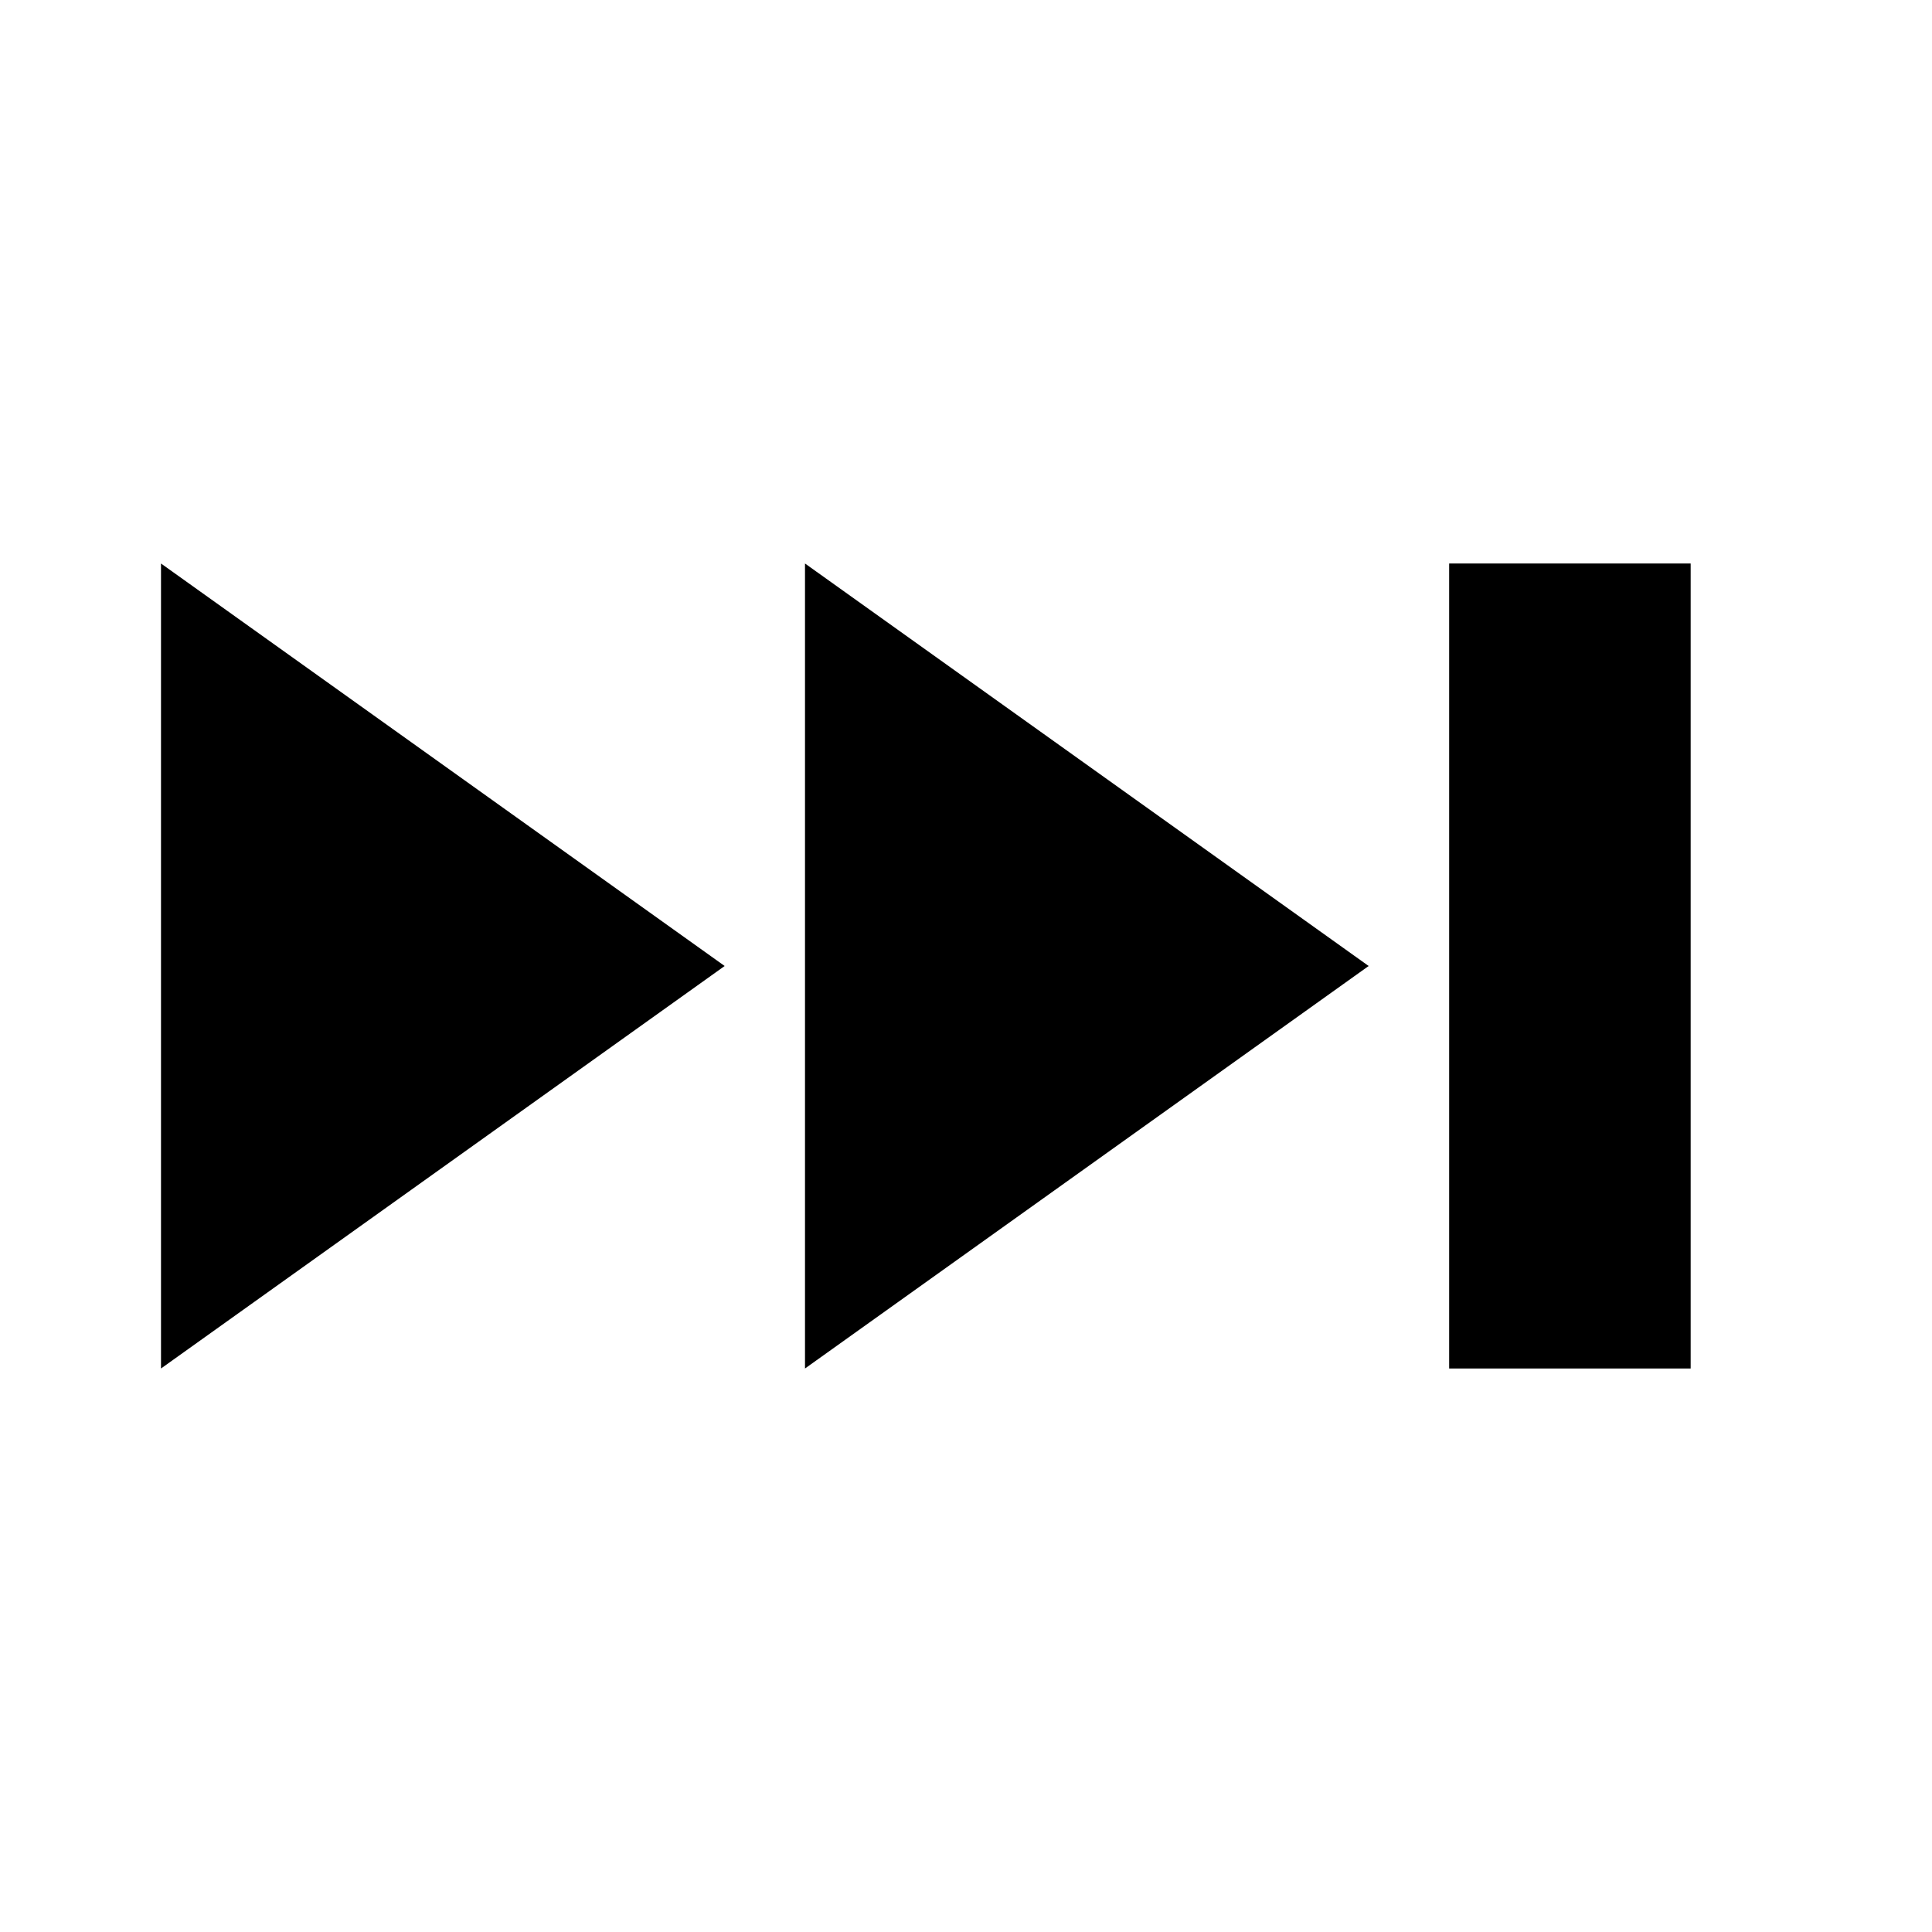
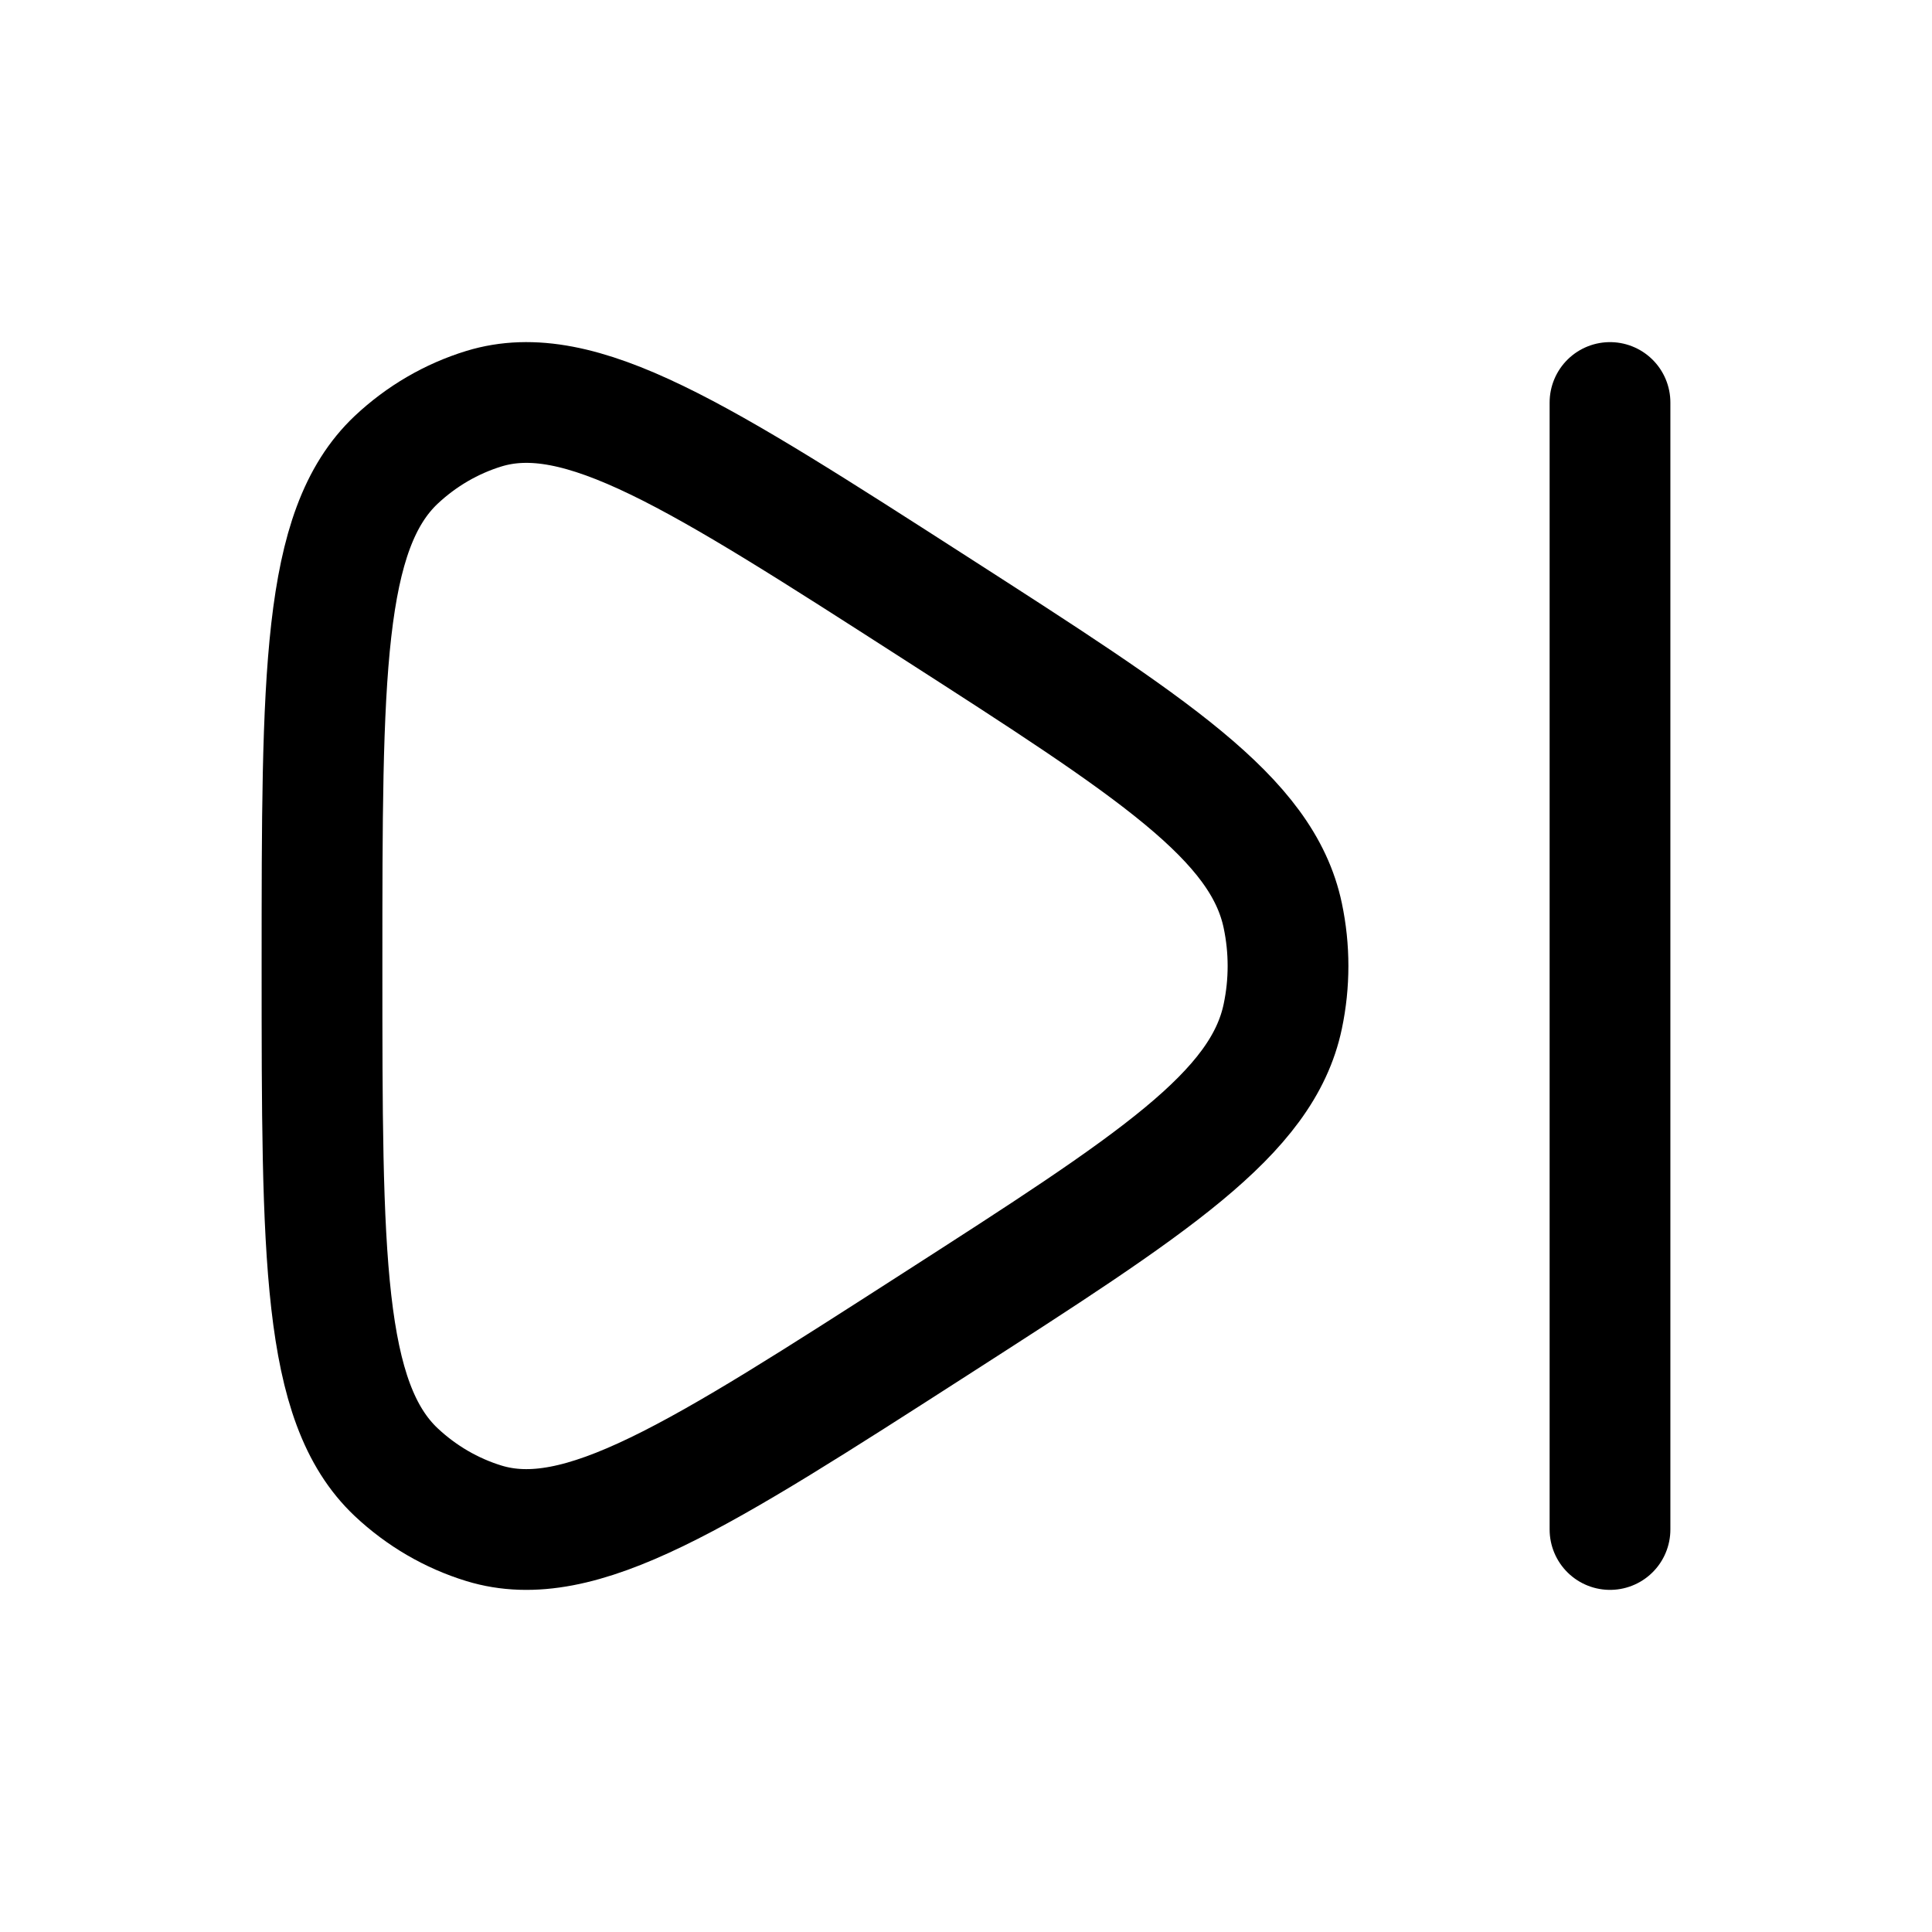
- <svg xmlns="http://www.w3.org/2000/svg" width="24" height="24" viewBox="0 0 24 24" fill="none">
-   <path d="M21.002 17H18.002V7H21.002V17Z" fill="currentColor" />
-   <path d="M17.002 12L10 17V7L17.002 12Z" fill="currentColor" />
-   <path d="M2 17L9.002 12L2 7V17Z" fill="currentColor" />
+ <svg xmlns="http://www.w3.org/2000/svg" viewBox="0 0 24 24" width="24" height="24" color="#000000" fill="none">
+   <path d="M15.935 12.626C15.681 13.837 14.327 14.708 11.62 16.448C8.675 18.341 7.203 19.288 6.011 18.923C5.607 18.799 5.235 18.582 4.922 18.288C4 17.418 4 15.612 4 12C4 8.388 4 6.582 4.922 5.712C5.235 5.418 5.607 5.201 6.011 5.077C7.203 4.712 8.675 5.659 11.62 7.552C14.327 9.292 15.681 10.163 15.935 11.374C16.022 11.787 16.022 12.213 15.935 12.626Z" stroke="currentColor" stroke-width="1.5" stroke-linejoin="round" />
+   <path d="M20 5V19" stroke="currentColor" stroke-width="1.5" stroke-linecap="round" />
</svg>
